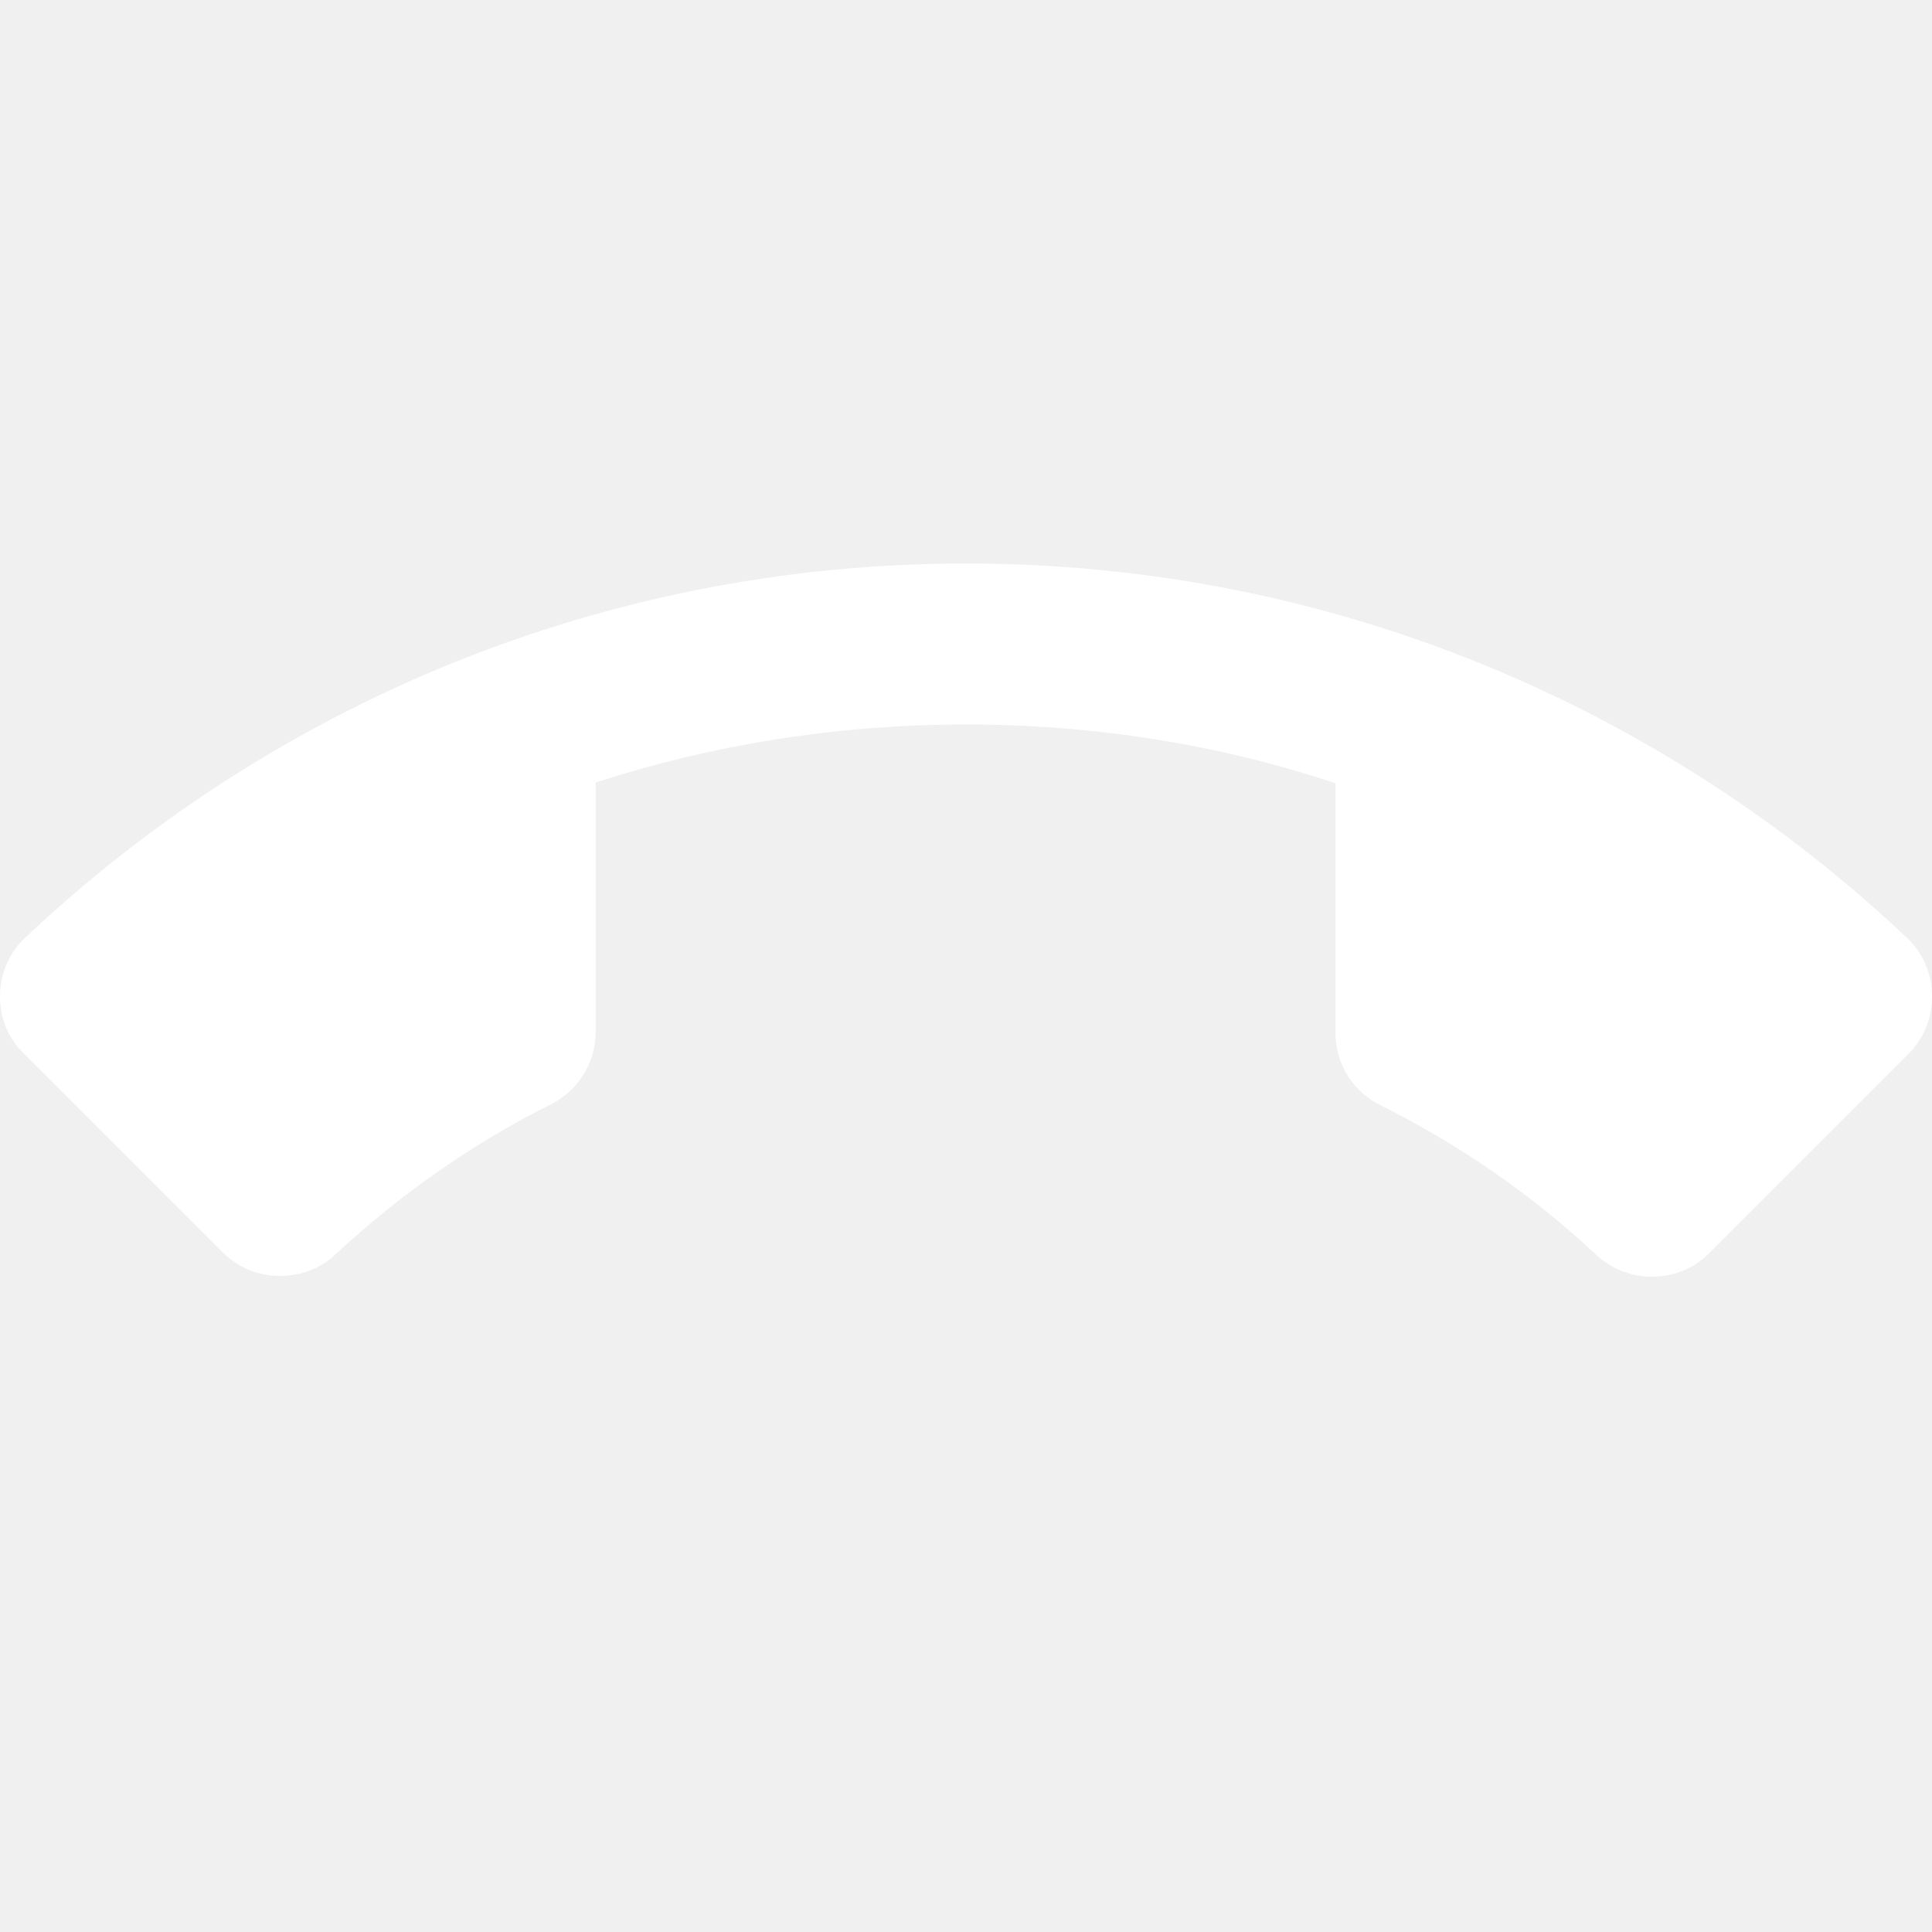
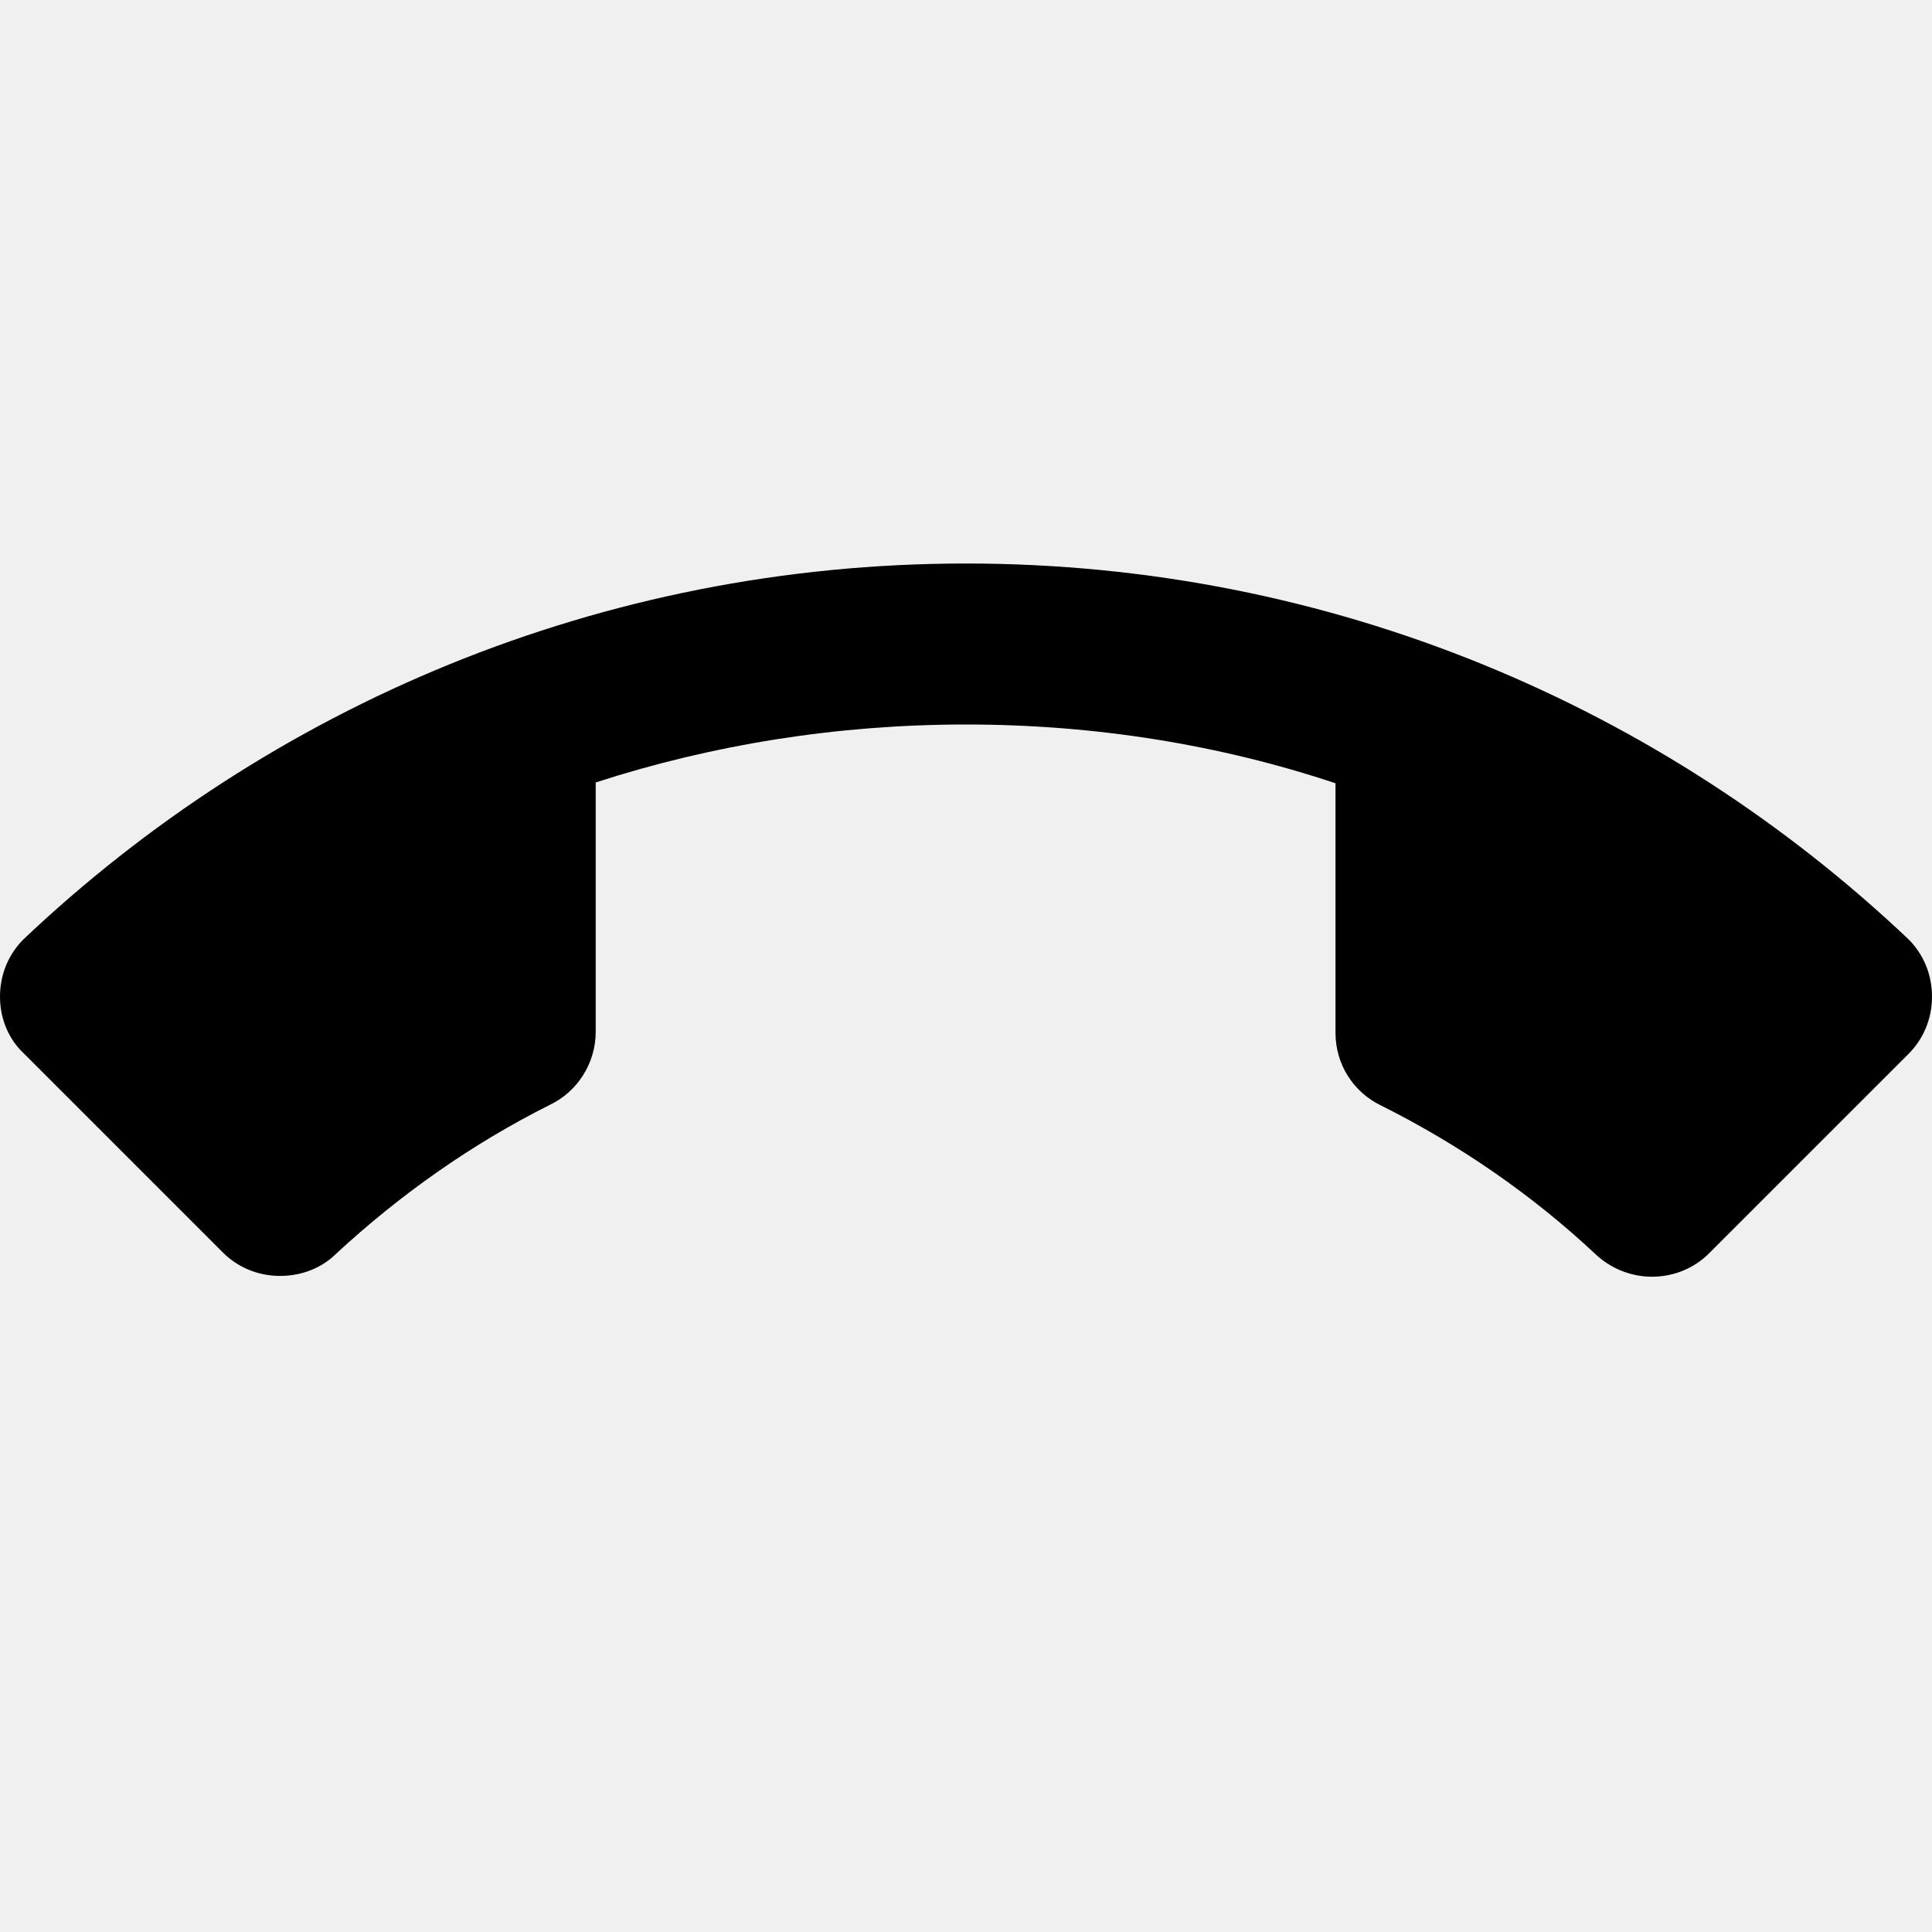
- <svg xmlns="http://www.w3.org/2000/svg" fill="#ffffff" height="24" viewBox="0 0 24 24" width="24">
+ <svg xmlns="http://www.w3.org/2000/svg" height="24" viewBox="0 0 24 24" width="24">
  <path d="M0 0h24v24H0z" fill="none" />
  <path d="M12 9c-1.6 0-3.15.25-4.6.72v3.1c0 .39-.23.74-.56.9-.98.49-1.87 1.12-2.66 1.85-.18.18-.43.28-.7.28-.28 0-.53-.11-.71-.29L.29 13.08c-.18-.17-.29-.42-.29-.7 0-.28.11-.53.29-.71C3.34 8.78 7.46 7 12 7s8.66 1.78 11.71 4.67c.18.18.29.43.29.71 0 .28-.11.53-.29.71l-2.48 2.48c-.18.18-.43.29-.71.29-.27 0-.52-.11-.7-.28-.79-.74-1.69-1.36-2.67-1.85-.33-.16-.56-.5-.56-.9v-3.1C15.15 9.25 13.6 9 12 9z" />
</svg>
